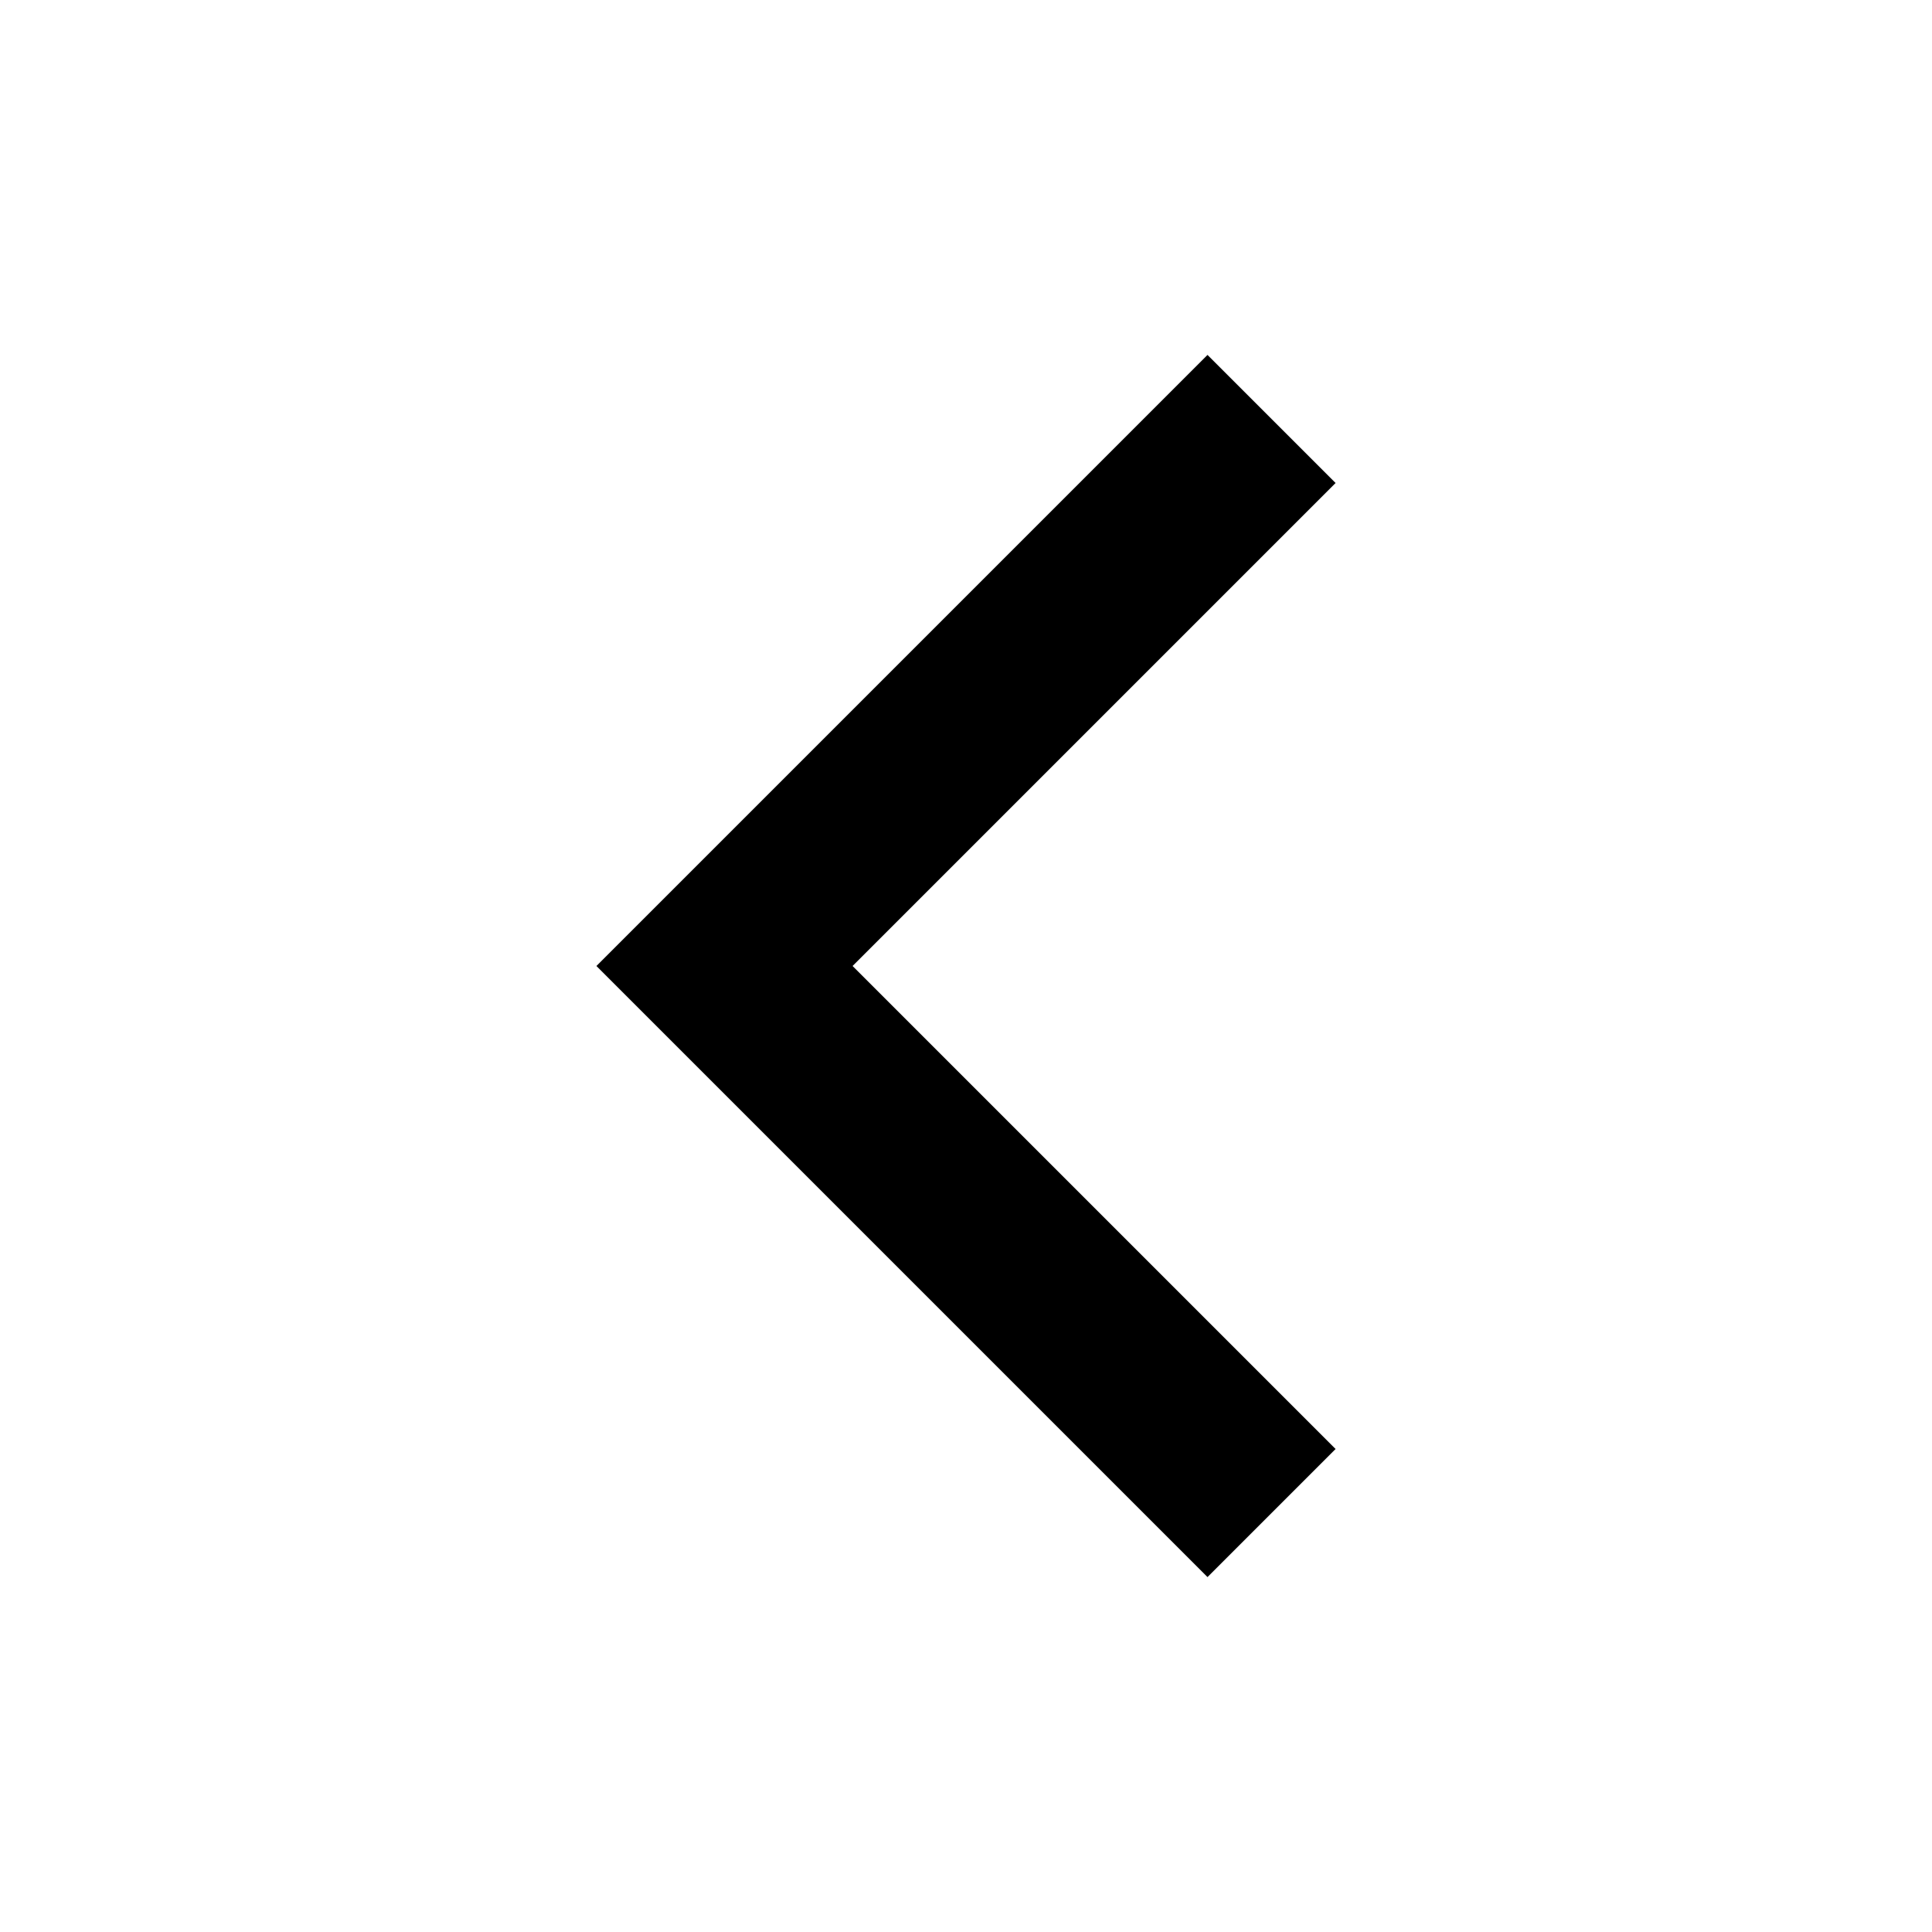
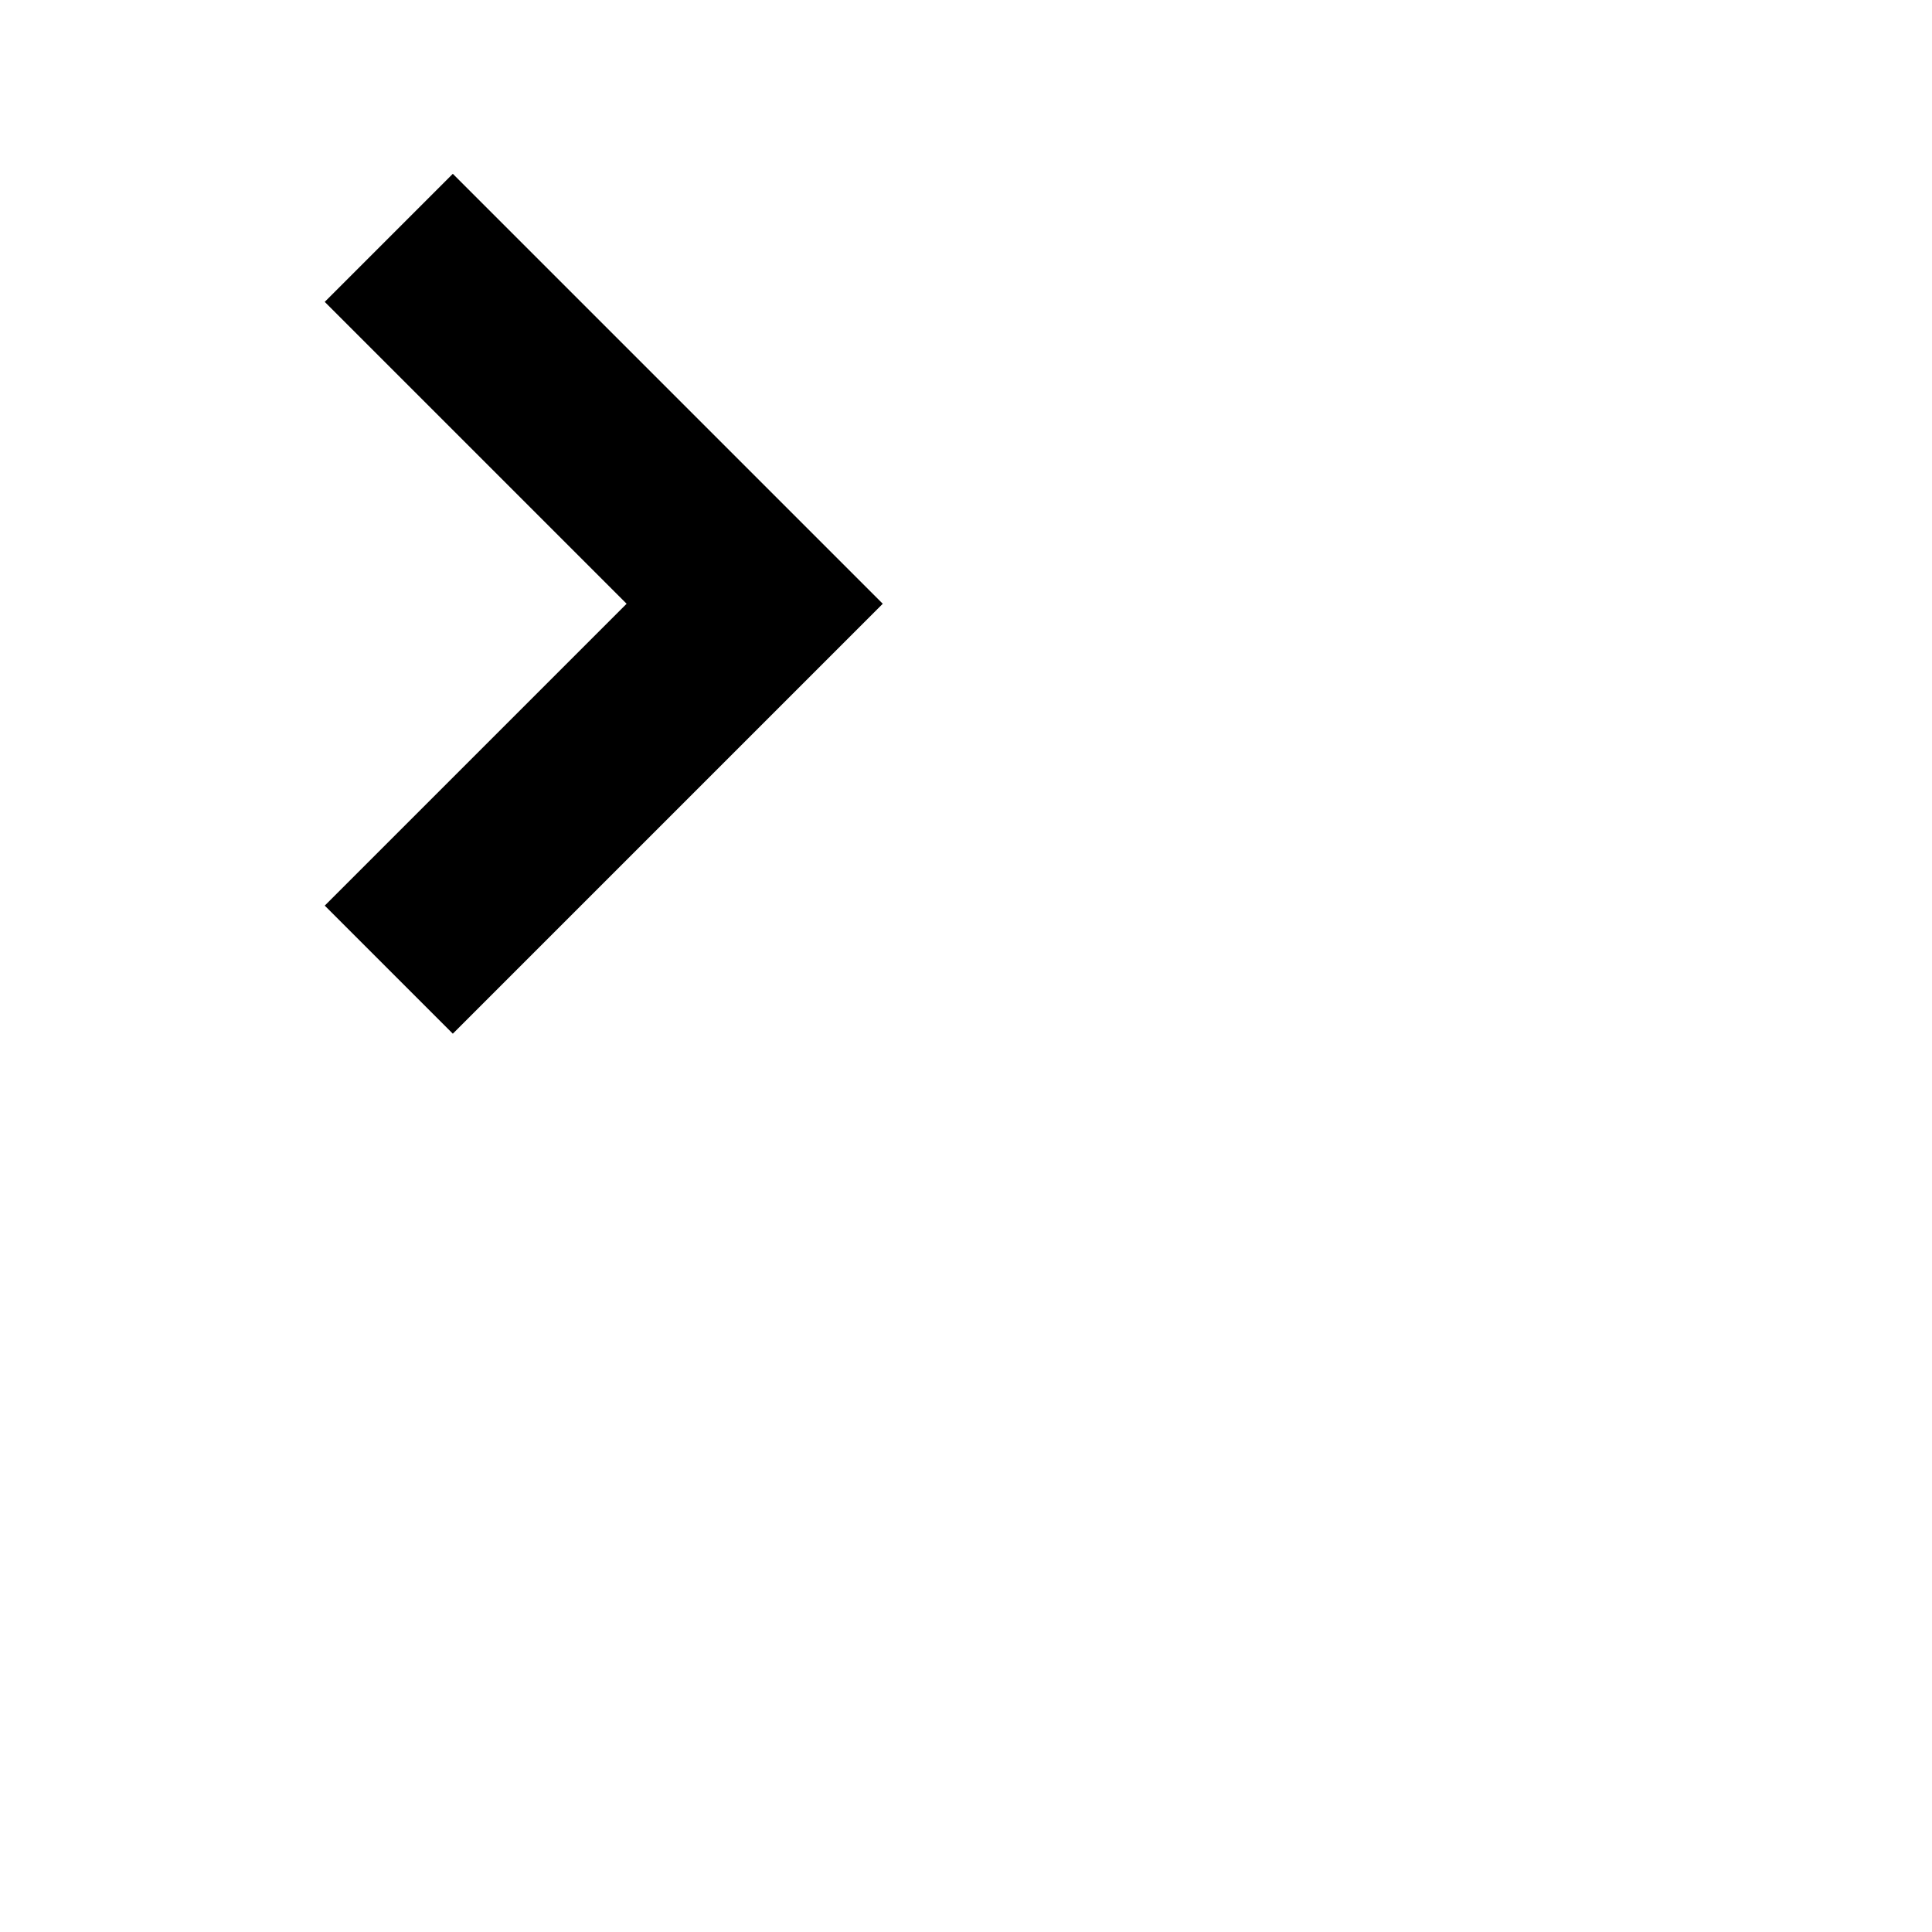
<svg xmlns="http://www.w3.org/2000/svg" width="32" height="32" viewBox="0 0 32 32" fill="none">
  <g>
-     <path id="Icon" d="M20 24L12 16L20 8" stroke="currentColor" stroke-width="3" stroke-linecap="square" />
+     <path id="Icon" d="M7.5 15L12.5 10L7.5 5" stroke="currentColor" stroke-width="3" stroke-linecap="square" />
  </g>
</svg>
